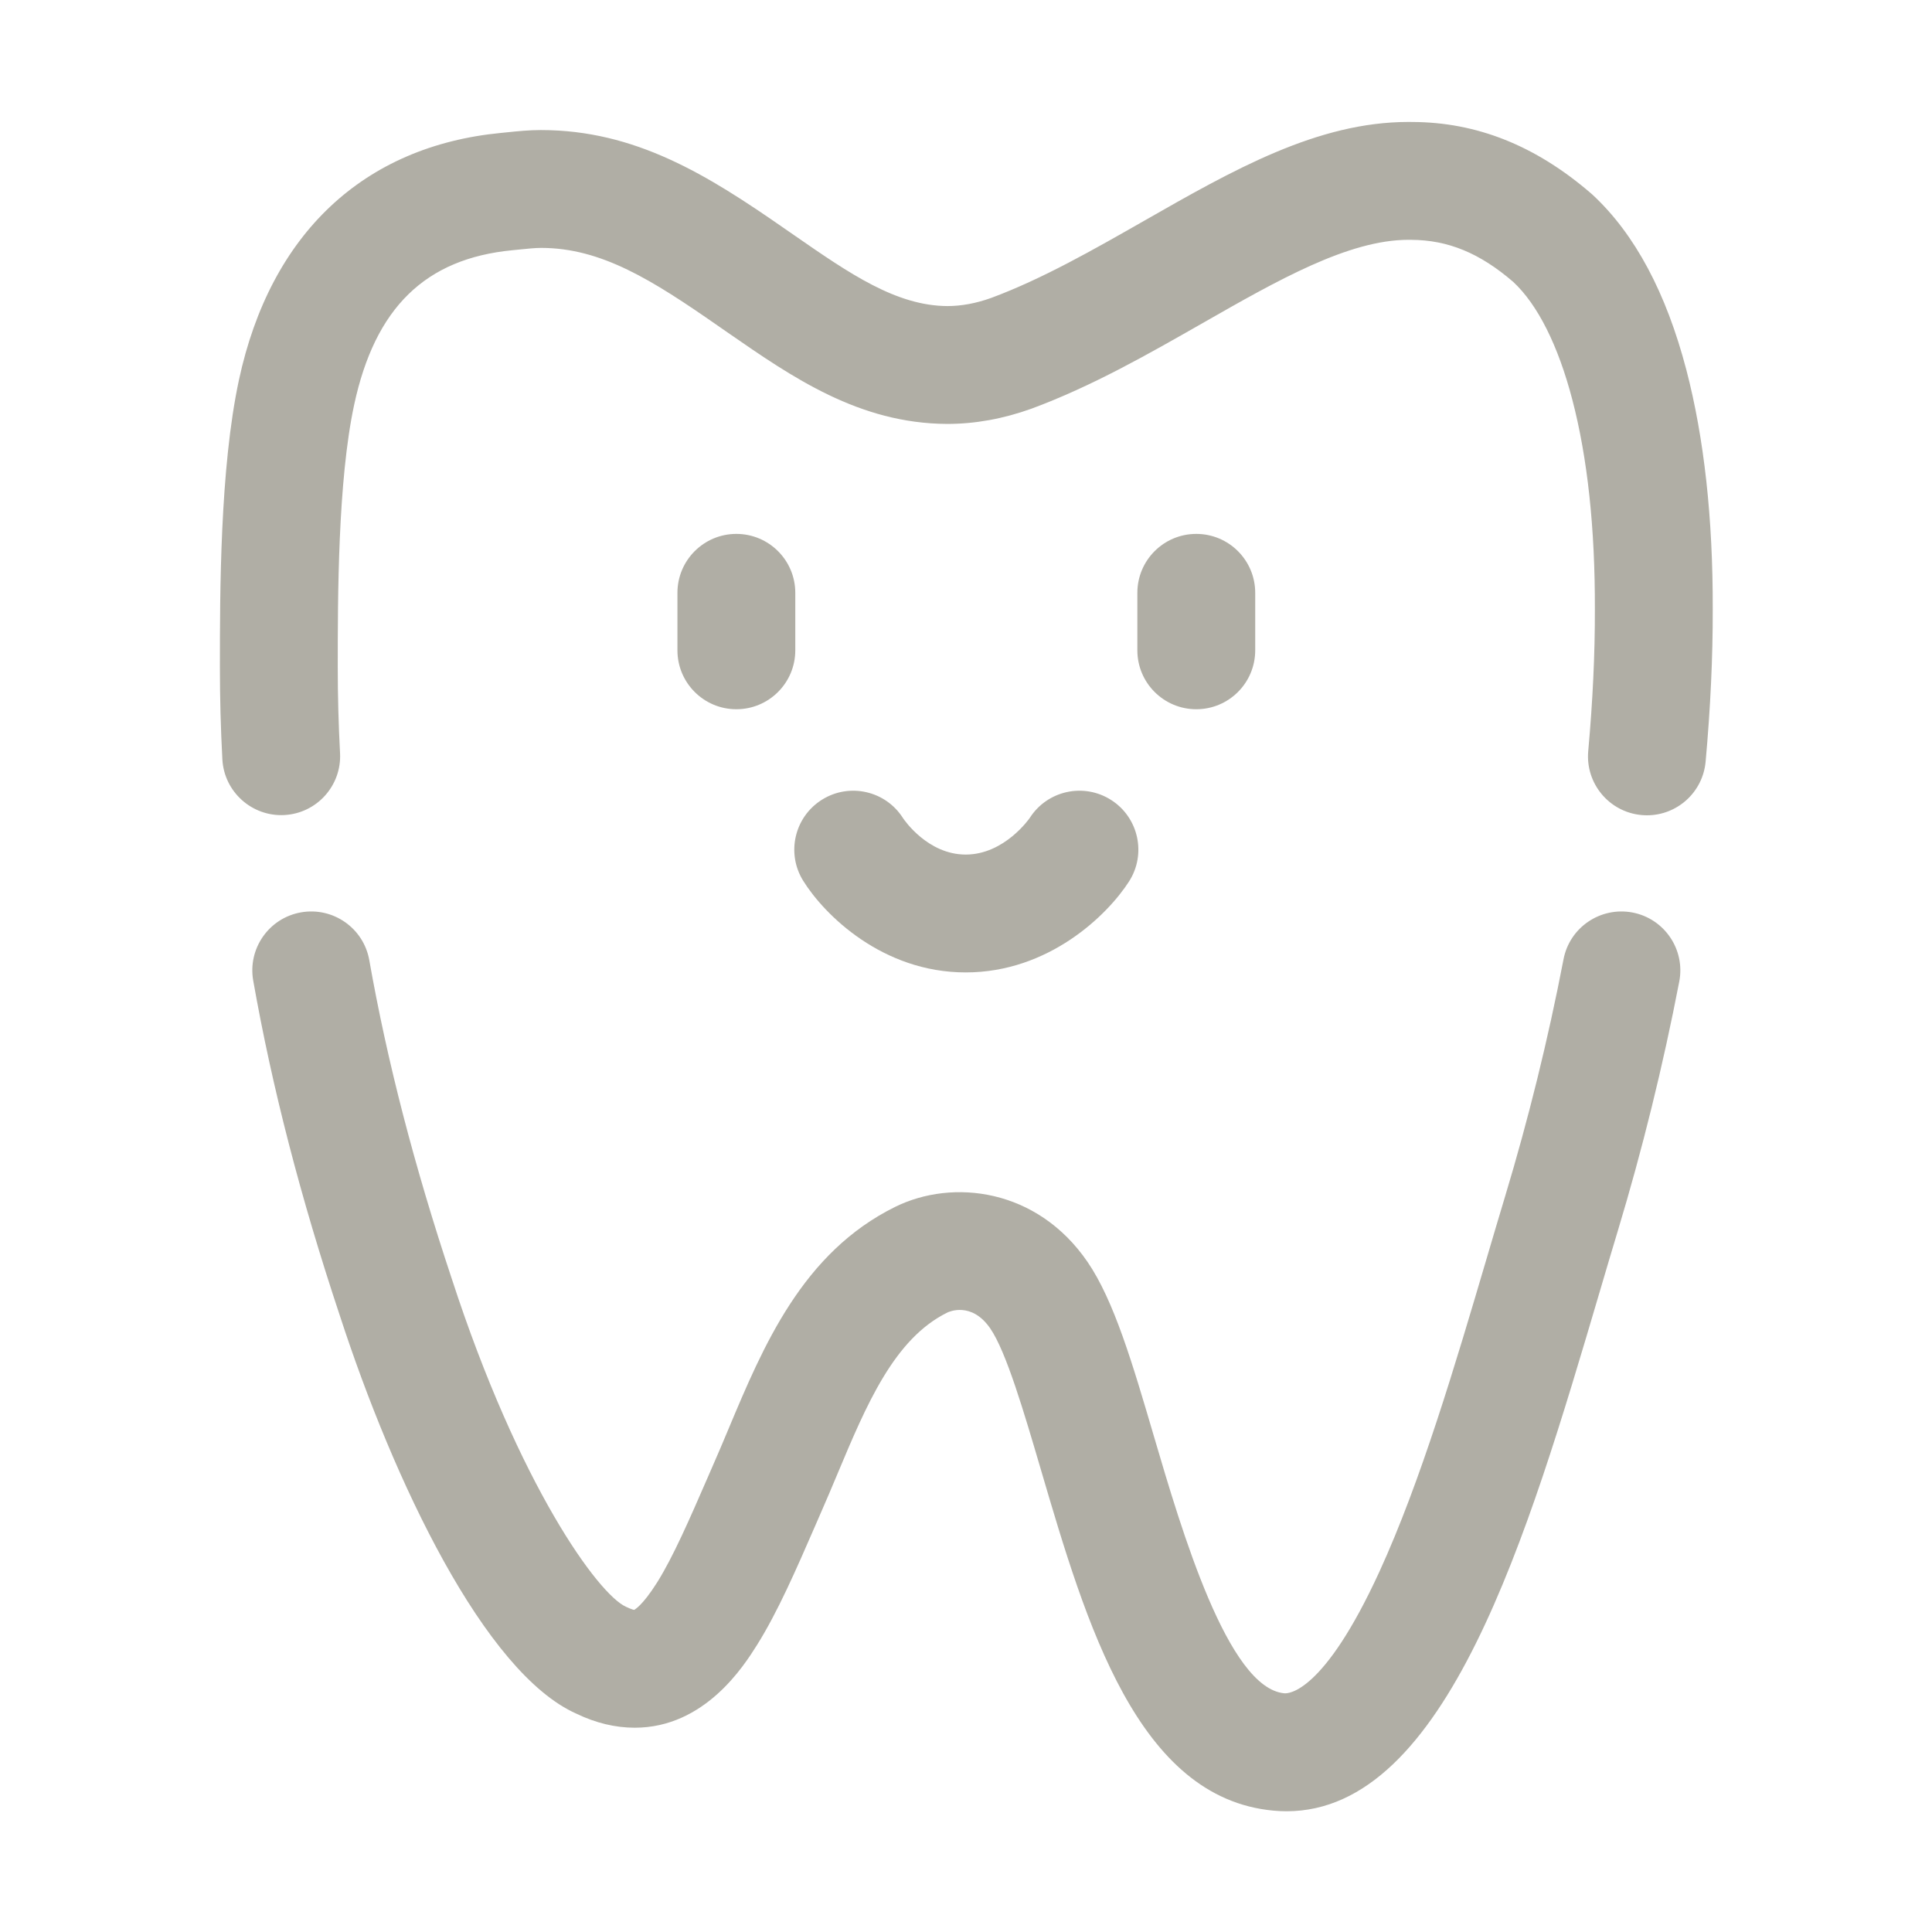
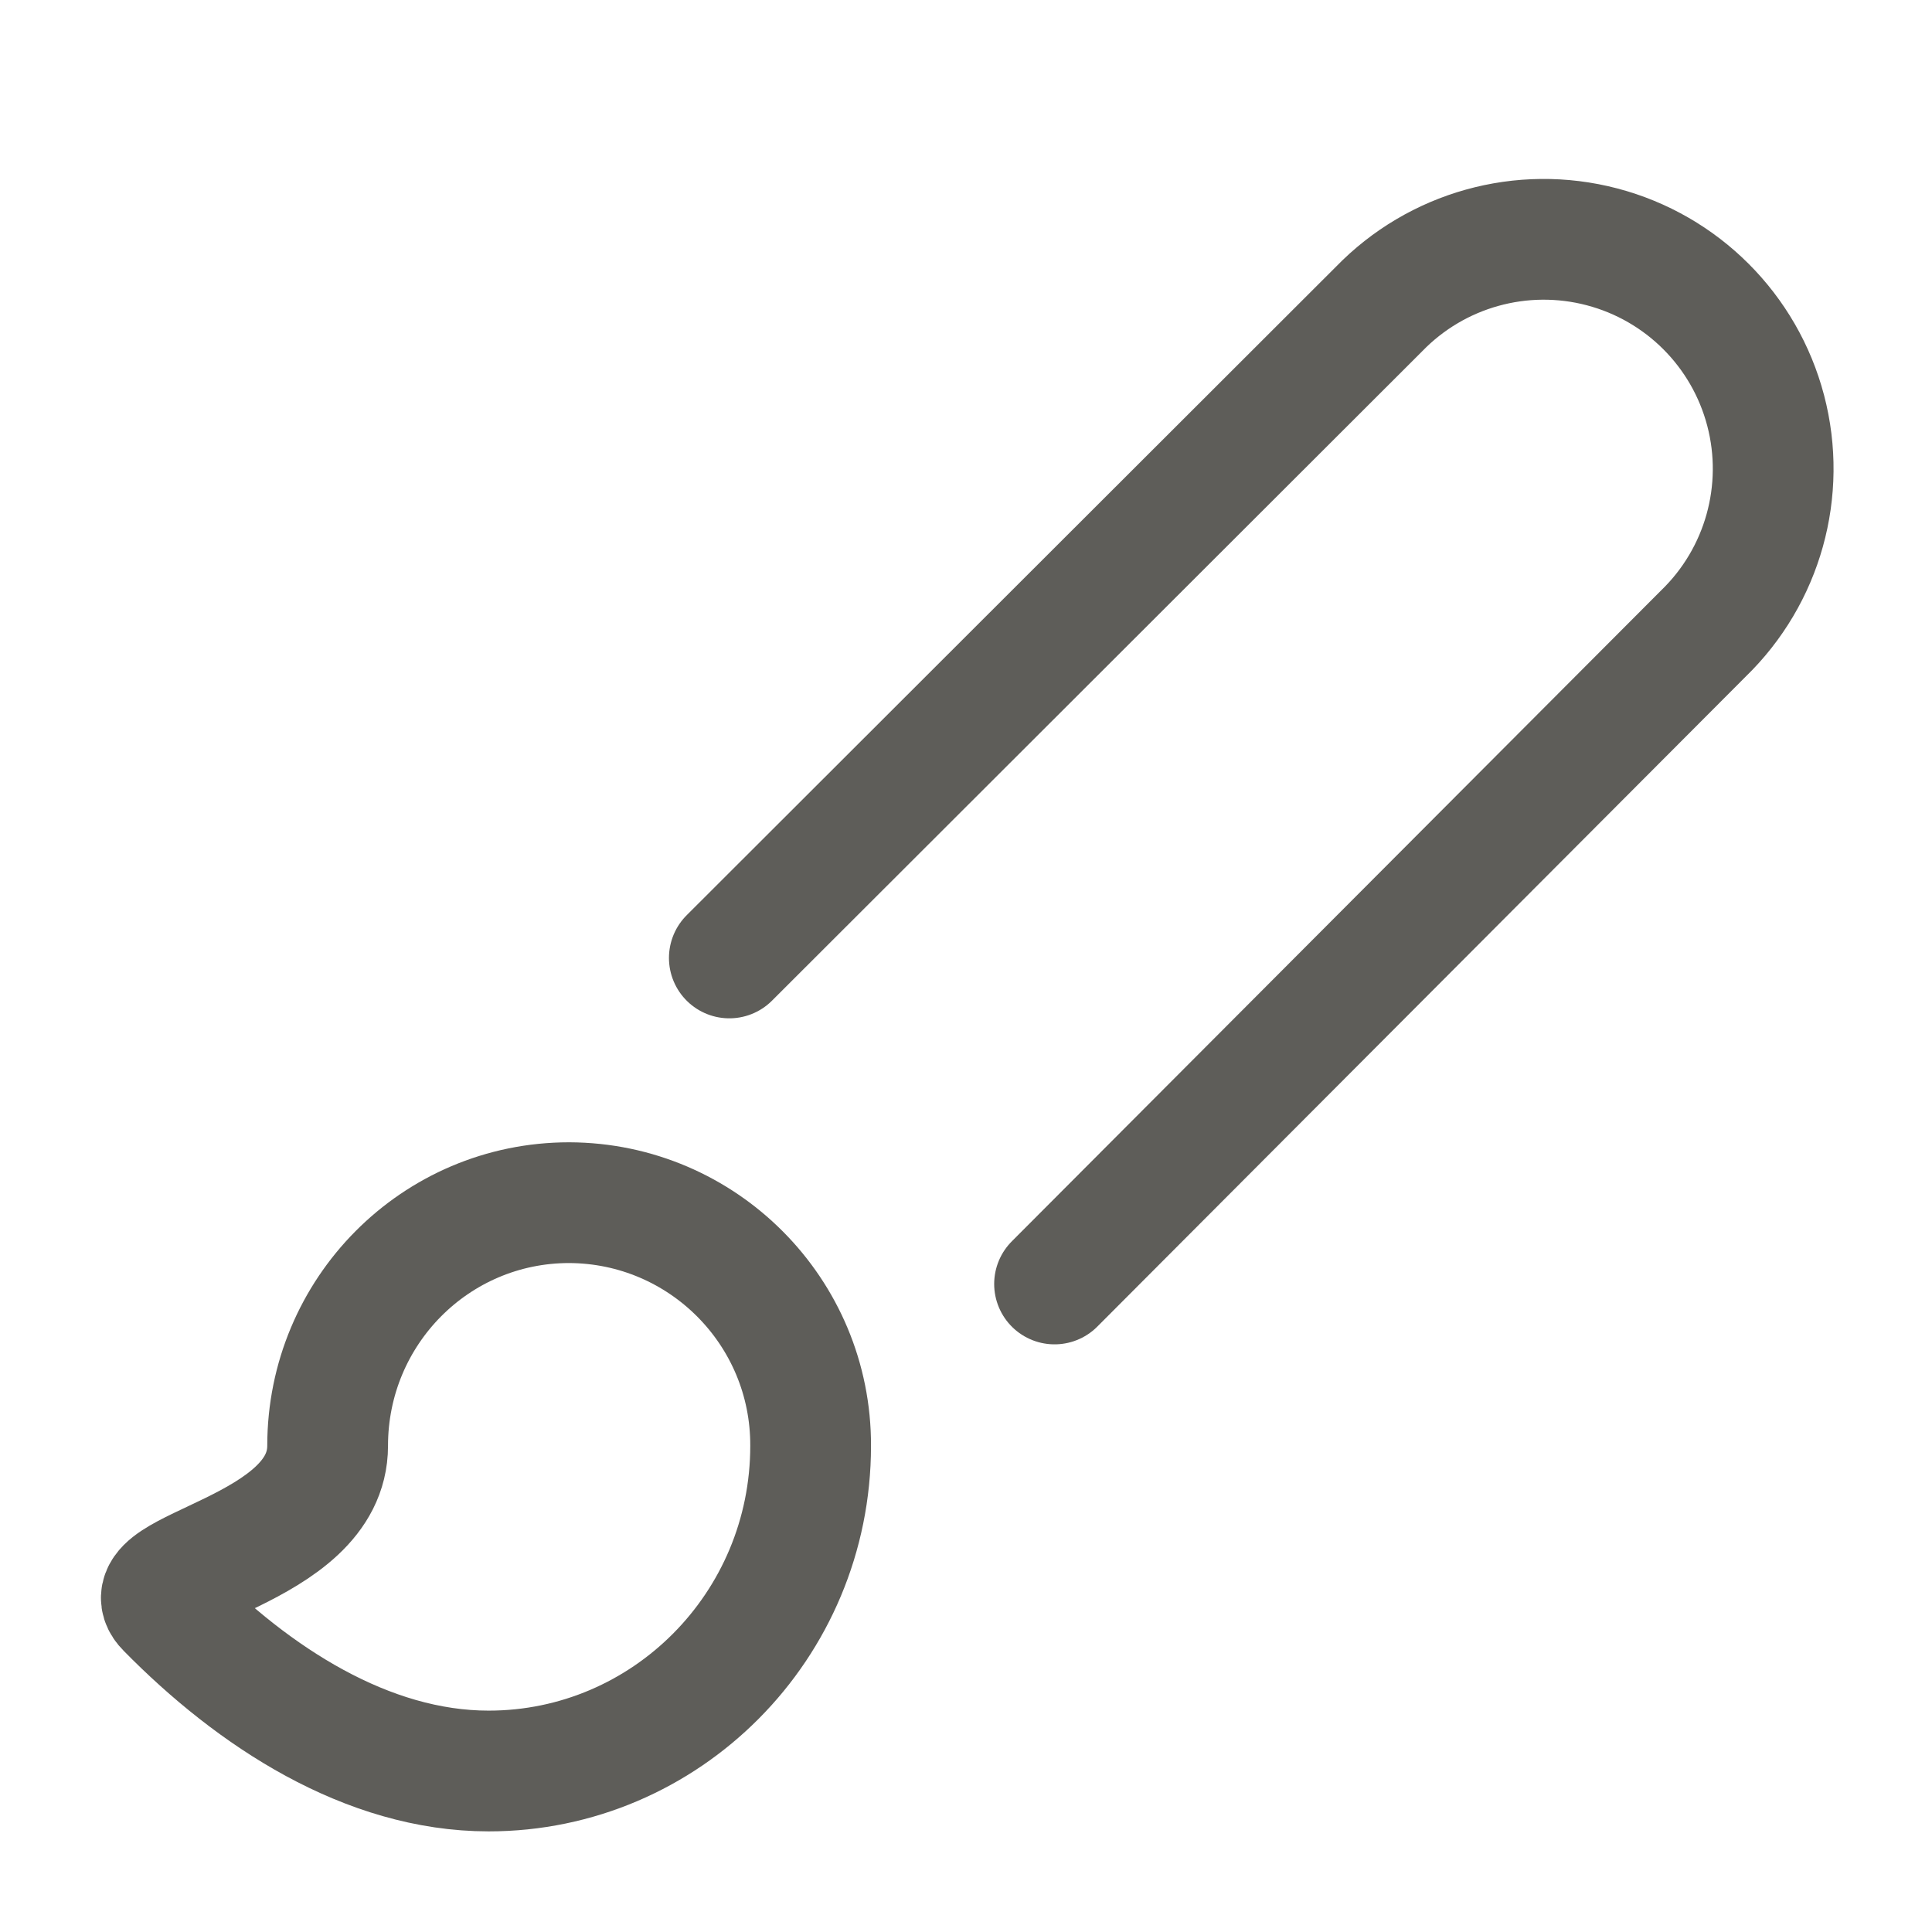
- <svg xmlns="http://www.w3.org/2000/svg" viewBox="0 0 1024 1024" width="200" height="200">
-   <path d="M390.287 282.98c-17.248 0-31.233 13.985-31.233 31.233l0 30.465c0 17.253 13.985 31.233 31.233 31.233s31.233-13.979 31.233-31.233l0-30.465C421.52 296.964 407.536 282.98 390.287 282.98z" fill="#b0aea5" />
-   <path d="M634.056 282.98c-17.248 0-31.233 13.985-31.233 31.233l0 30.465c0 17.253 13.985 31.233 31.233 31.233s31.233-13.979 31.233-31.233l0-30.465C665.289 296.964 651.305 282.98 634.056 282.98z" fill="#b0aea5" />
-   <path d="M588.964 424.031c-14.544-9.313-33.846-5.063-43.149 9.455-0.122 0.193-13.38 19.45-33.968 19.45-19.993 0-32.428-18.107-33.272-19.368-9.171-14.437-28.279-18.809-42.828-9.76-14.656 9.099-19.154 28.356-10.05 43.006 11.209 18.046 41.974 48.588 86.15 48.588 43.957 0 75.098-30.308 86.572-48.222C607.722 452.652 603.488 433.334 588.964 424.031z" fill="#b0aea5" />
-   <path d="M747.869 127.115c19.653 0.072 36.489 7.061 54.149 22.276 12.989 12.058 23.832 33.673 31.36 62.501 8.047 30.8 12.063 68.099 11.941 111.029 0.061 23.414-1.124 48.7-3.523 75.144-1.555 17.182 11.102 32.371 28.284 33.928 0.961 0.091 1.912 0.132 2.857 0.132 15.978 0 29.596-12.191 31.071-28.407 2.573-28.376 3.844-55.614 3.777-80.787 0.142-48.146-4.56-90.816-13.964-126.829-10.69-40.917-27.273-72.034-49.757-92.911-0.132-0.117-0.682-0.605-0.814-0.716-29.382-25.331-60.509-37.705-94.634-37.821l-2.074-0.02c-48.37 0-92.886 25.418-140.269 52.472-26.561 15.164-54.033 30.841-80.955 40.81-7.941 2.857-15.774 4.306-23.14 4.306-27.227-0.122-52.039-17.314-81.117-37.465l-4.947-3.421c-41.181-28.671-79.338-52.406-129.467-52.406-6.232 0-12.175 0.61-17.416 1.149l-3.599 0.361c-72.984 7.025-122.344 53.529-138.987 130.945-10.091 46.962-10.091 112.884-10.091 152.261-0.005 16.095 0.432 32.524 1.302 48.812 0.915 17.233 15.692 30.44 32.849 29.535 17.223-0.925 30.445-15.627 29.524-32.849-0.808-15.19-1.215-30.49-1.21-45.487 0-36.907 0-98.67 8.698-139.145 11.052-51.424 37.714-77.447 83.898-81.89l4.001-0.401c4.113-0.422 8.001-0.824 11.225-0.824 31.929 0 58.928 17.076 93.719 41.299l5.272 3.655c34.151 23.664 69.466 48.125 116.204 48.339 14.737 0 29.683-2.689 44.699-8.093 32.011-11.85 61.749-28.823 90.766-45.391 39.728-22.683 77.248-44.104 109.04-44.104" fill="#b0aea5" />
-   <path d="M865.281 483.651c-16.933-3.213-33.317 7.818-36.576 24.767-8.169 42.417-18.616 84.793-31.05 125.959-3.157 10.462-6.42 21.503-9.791 32.941-16.313 55.258-34.802 117.886-56.798 165.813-29.495 64.255-48.227 64.571-50.362 64.347-29.875-2.746-54.394-86.176-69.05-136.024-11.372-38.706-21.198-72.125-35.269-92.652-26.703-38.96-71.448-44.145-101.858-29.169-49.199 24.248-70.004 73.863-88.361 117.632-2.785 6.649-5.551 13.237-8.459 19.815l-2.699 6.212c-9.379 21.564-18.234 41.939-26.739 55.461-7.991 12.678-12.119 14.447-12.129 14.508-0.01 0-1.047-0.061-4.356-1.637-14.569-6.466-56.6-64.062-92.347-173.906-19.913-59.853-34.207-115.08-43.713-168.833-3.004-16.979-19.195-28.294-36.194-25.316-16.984 2.999-28.32 19.205-25.316 36.194 10.04 56.782 25.067 114.897 45.889 177.485 28.575 87.802 76.765 189.462 125.476 211.076 10.182 4.89 20.425 7.381 30.826 7.402 37.191 0 57.906-32.87 64.733-43.697 11.036-17.559 20.807-40.038 31.151-63.818l2.623-6.04c2.999-6.771 5.917-13.736 8.861-20.751 15.495-36.946 30.125-71.84 58.379-85.768 0.529-0.244 12.744-6.069 22.718 8.469 8.459 12.343 17.813 44.165 26.856 74.941 23.969 81.56 51.14 173.998 123.28 180.617 2.343 0.214 4.637 0.325 6.919 0.325 84.665-0.02 127.738-145.896 165.849-275.006 3.335-11.305 6.557-22.225 9.685-32.565 13.049-43.21 24.01-87.69 32.585-132.201C893.306 503.294 882.219 486.915 865.281 483.651z" fill="#b0aea5" />
+ <svg xmlns="http://www.w3.org/2000/svg" width="24" height="24" viewBox="0 0 24 24" fill="none" stroke="#5E5D59" stroke-width="1.5" stroke-linecap="round" stroke-linejoin="round">
+   <path d="m9.06 11.9 8.07-8.06a2.85 2.85 0 1 1 4.03 4.03l-8.06 8.08" />
+   <path d="M7.07 14.94c-1.66 0-3 1.35-3 3.02 0 1.33-2.5 1.52-2 2.02 1.08 1.1 2.49 2.02 4 2.02 2.2 0 4-1.8 4-4.04a3.01 3.01 0 0 0-3-3.02z" />
</svg>
